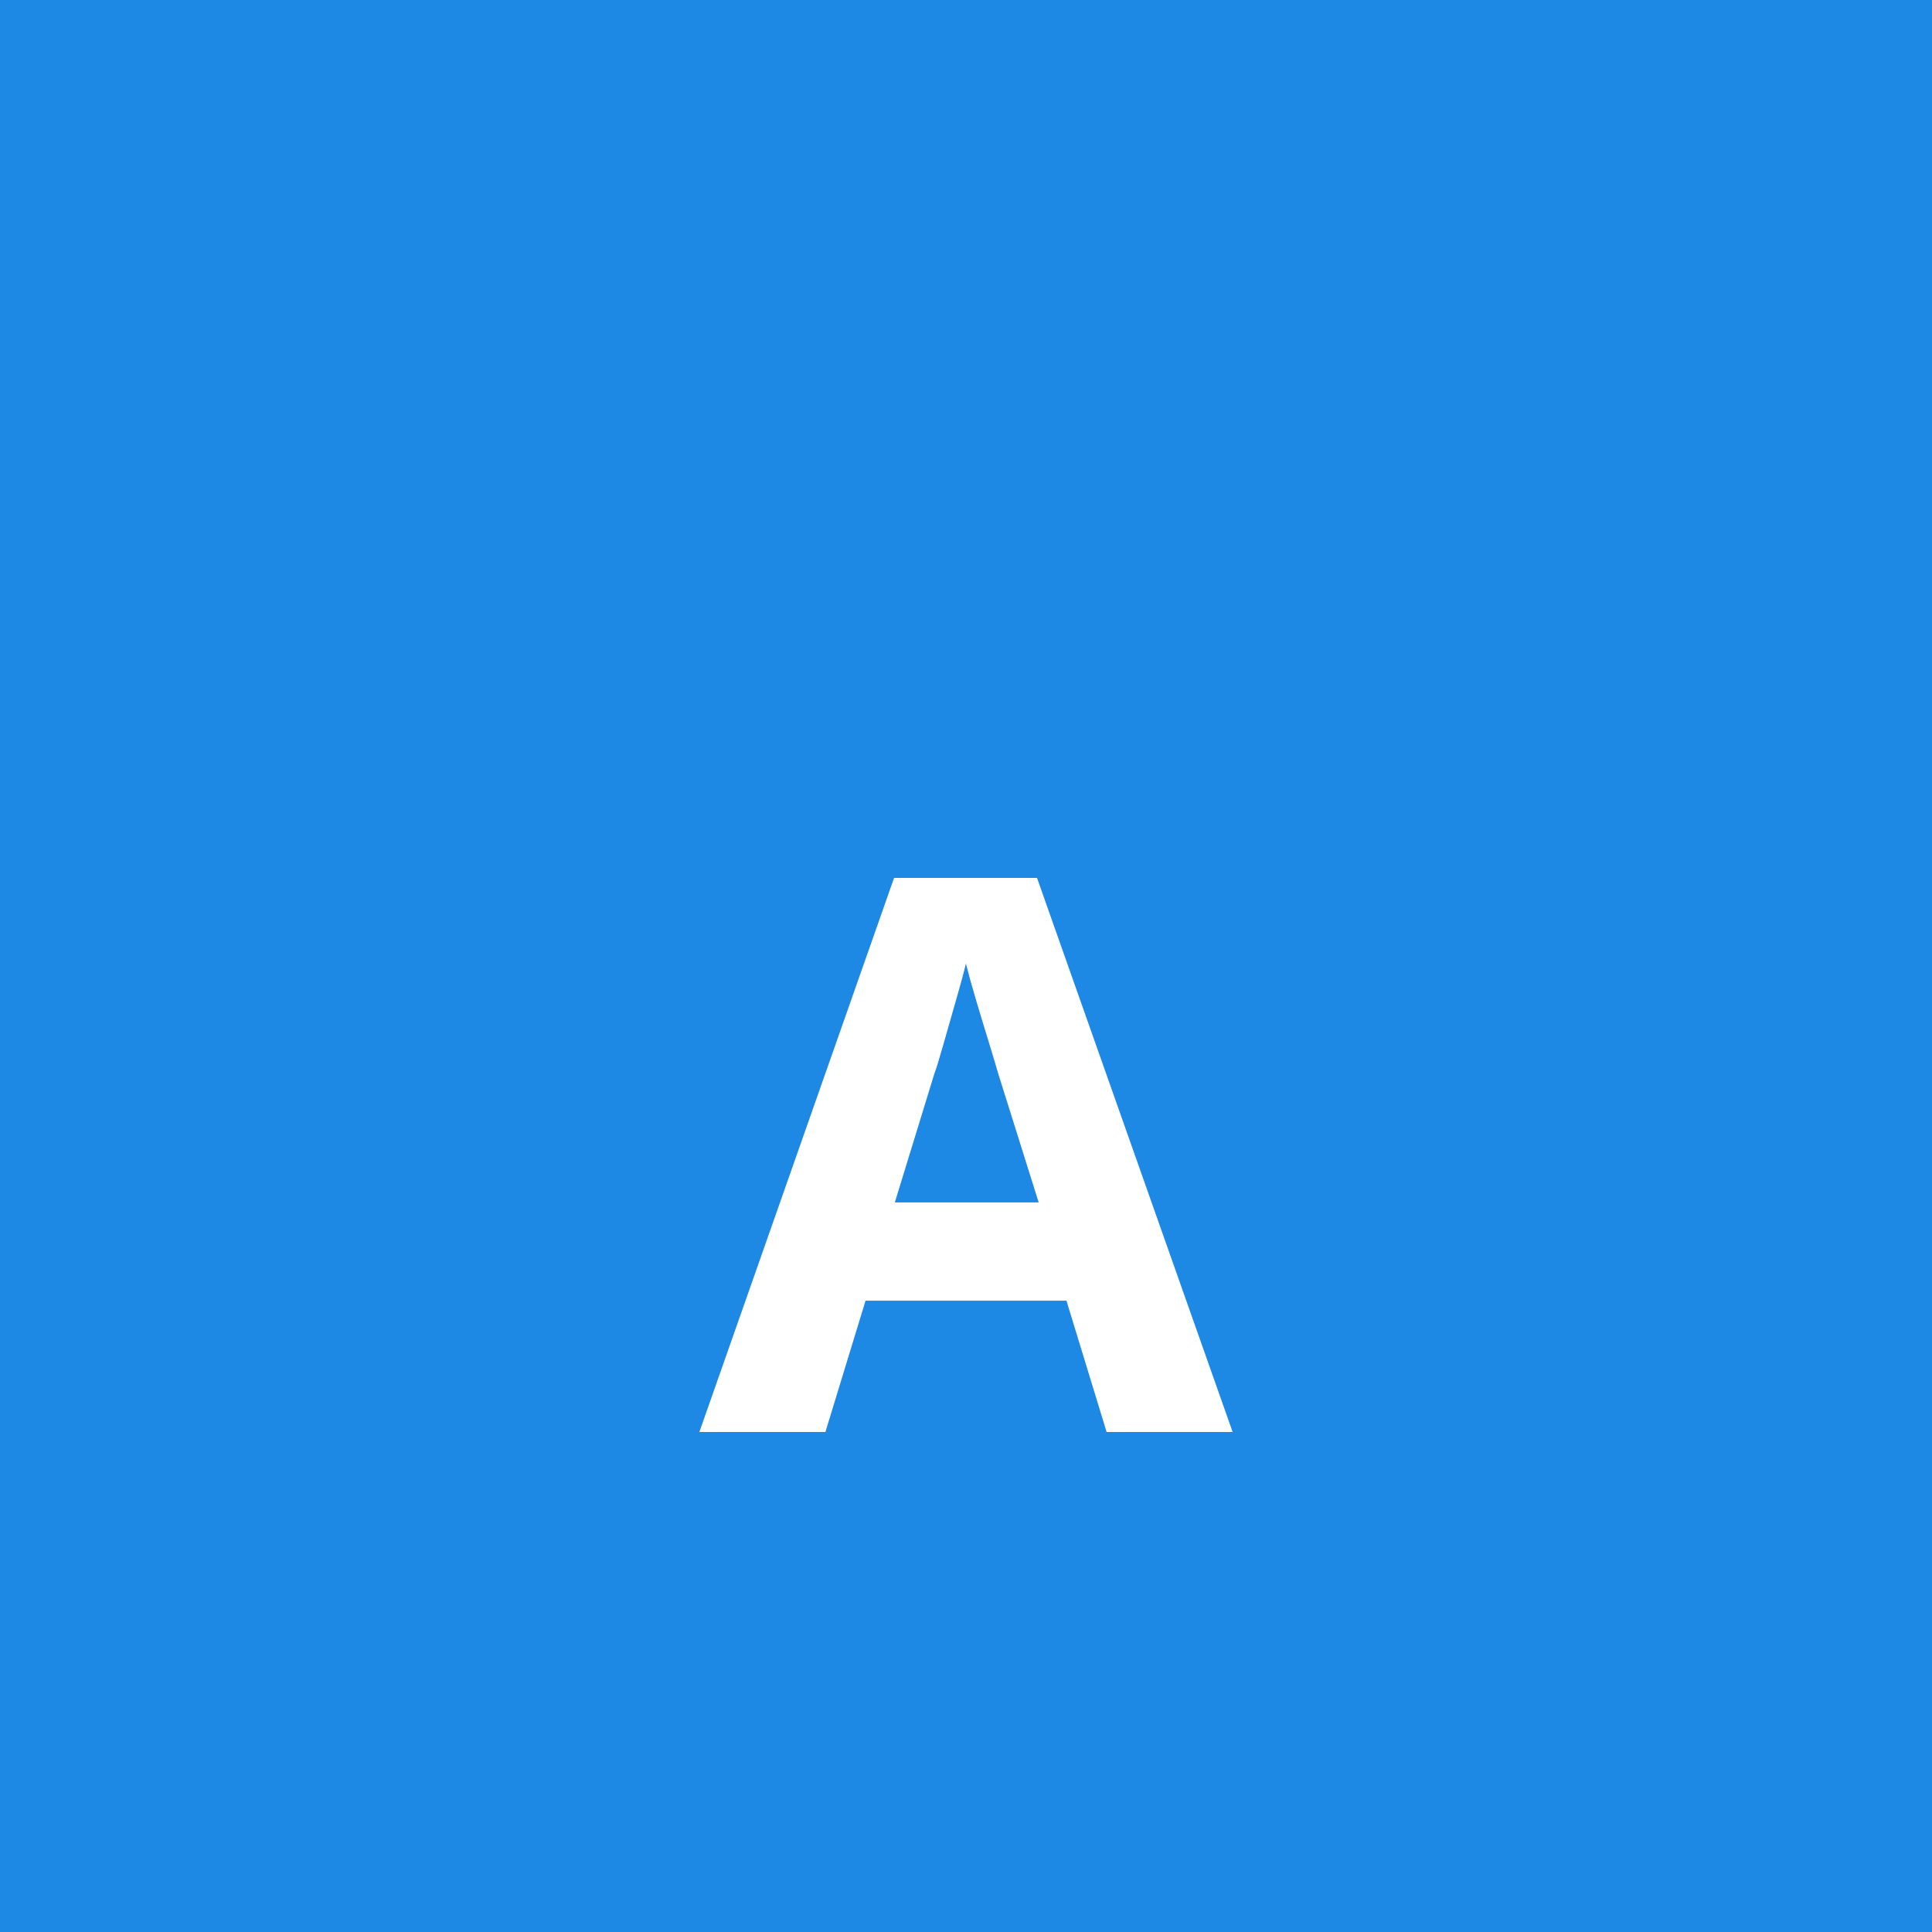
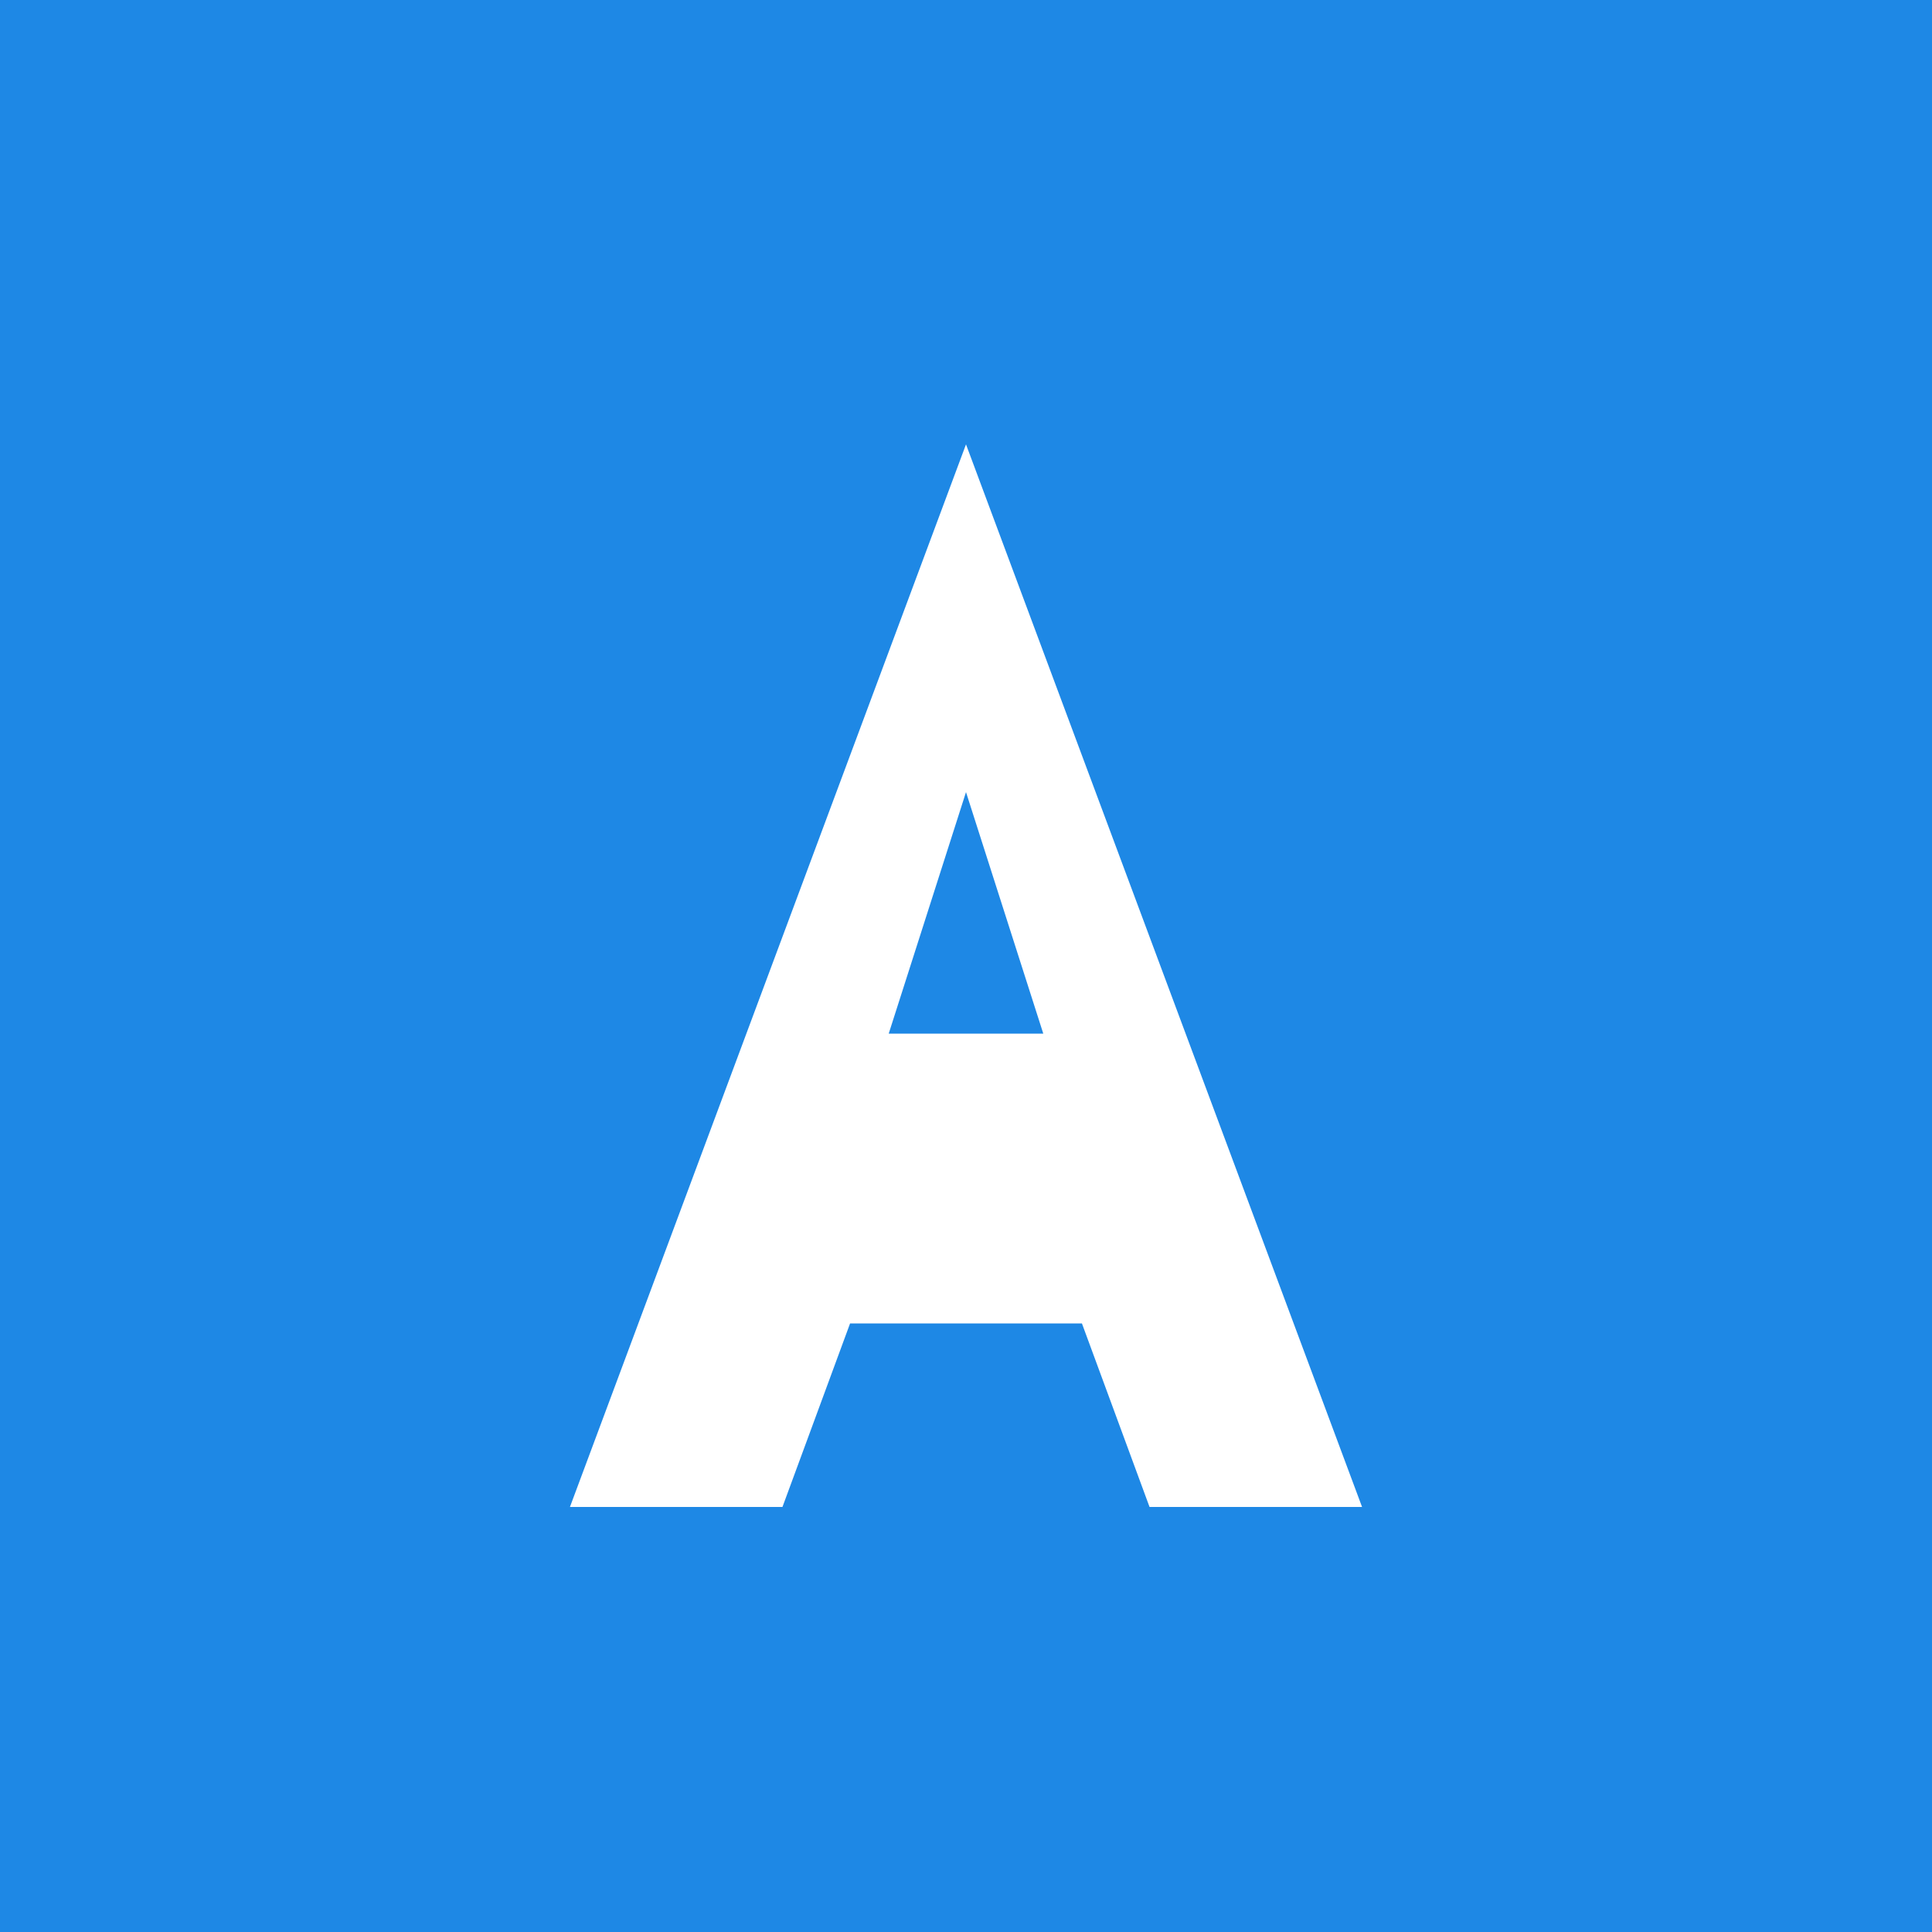
<svg xmlns="http://www.w3.org/2000/svg" viewBox="0 0 200 200">
  <rect width="200" height="200" fill="#1E88E5" />
-   <text x="100" y="120" font-family="Vazirmatn, sans-serif" font-size="80" font-weight="600" fill="white" text-anchor="middle" dominant-baseline="middle">A</text>
+   <path d="M100 46l41 110h-22l-7-19H88l-7 19H59z M100 82l-8 25h16z" fill="#FFFFFF" fill-rule="evenodd" />
</svg>
